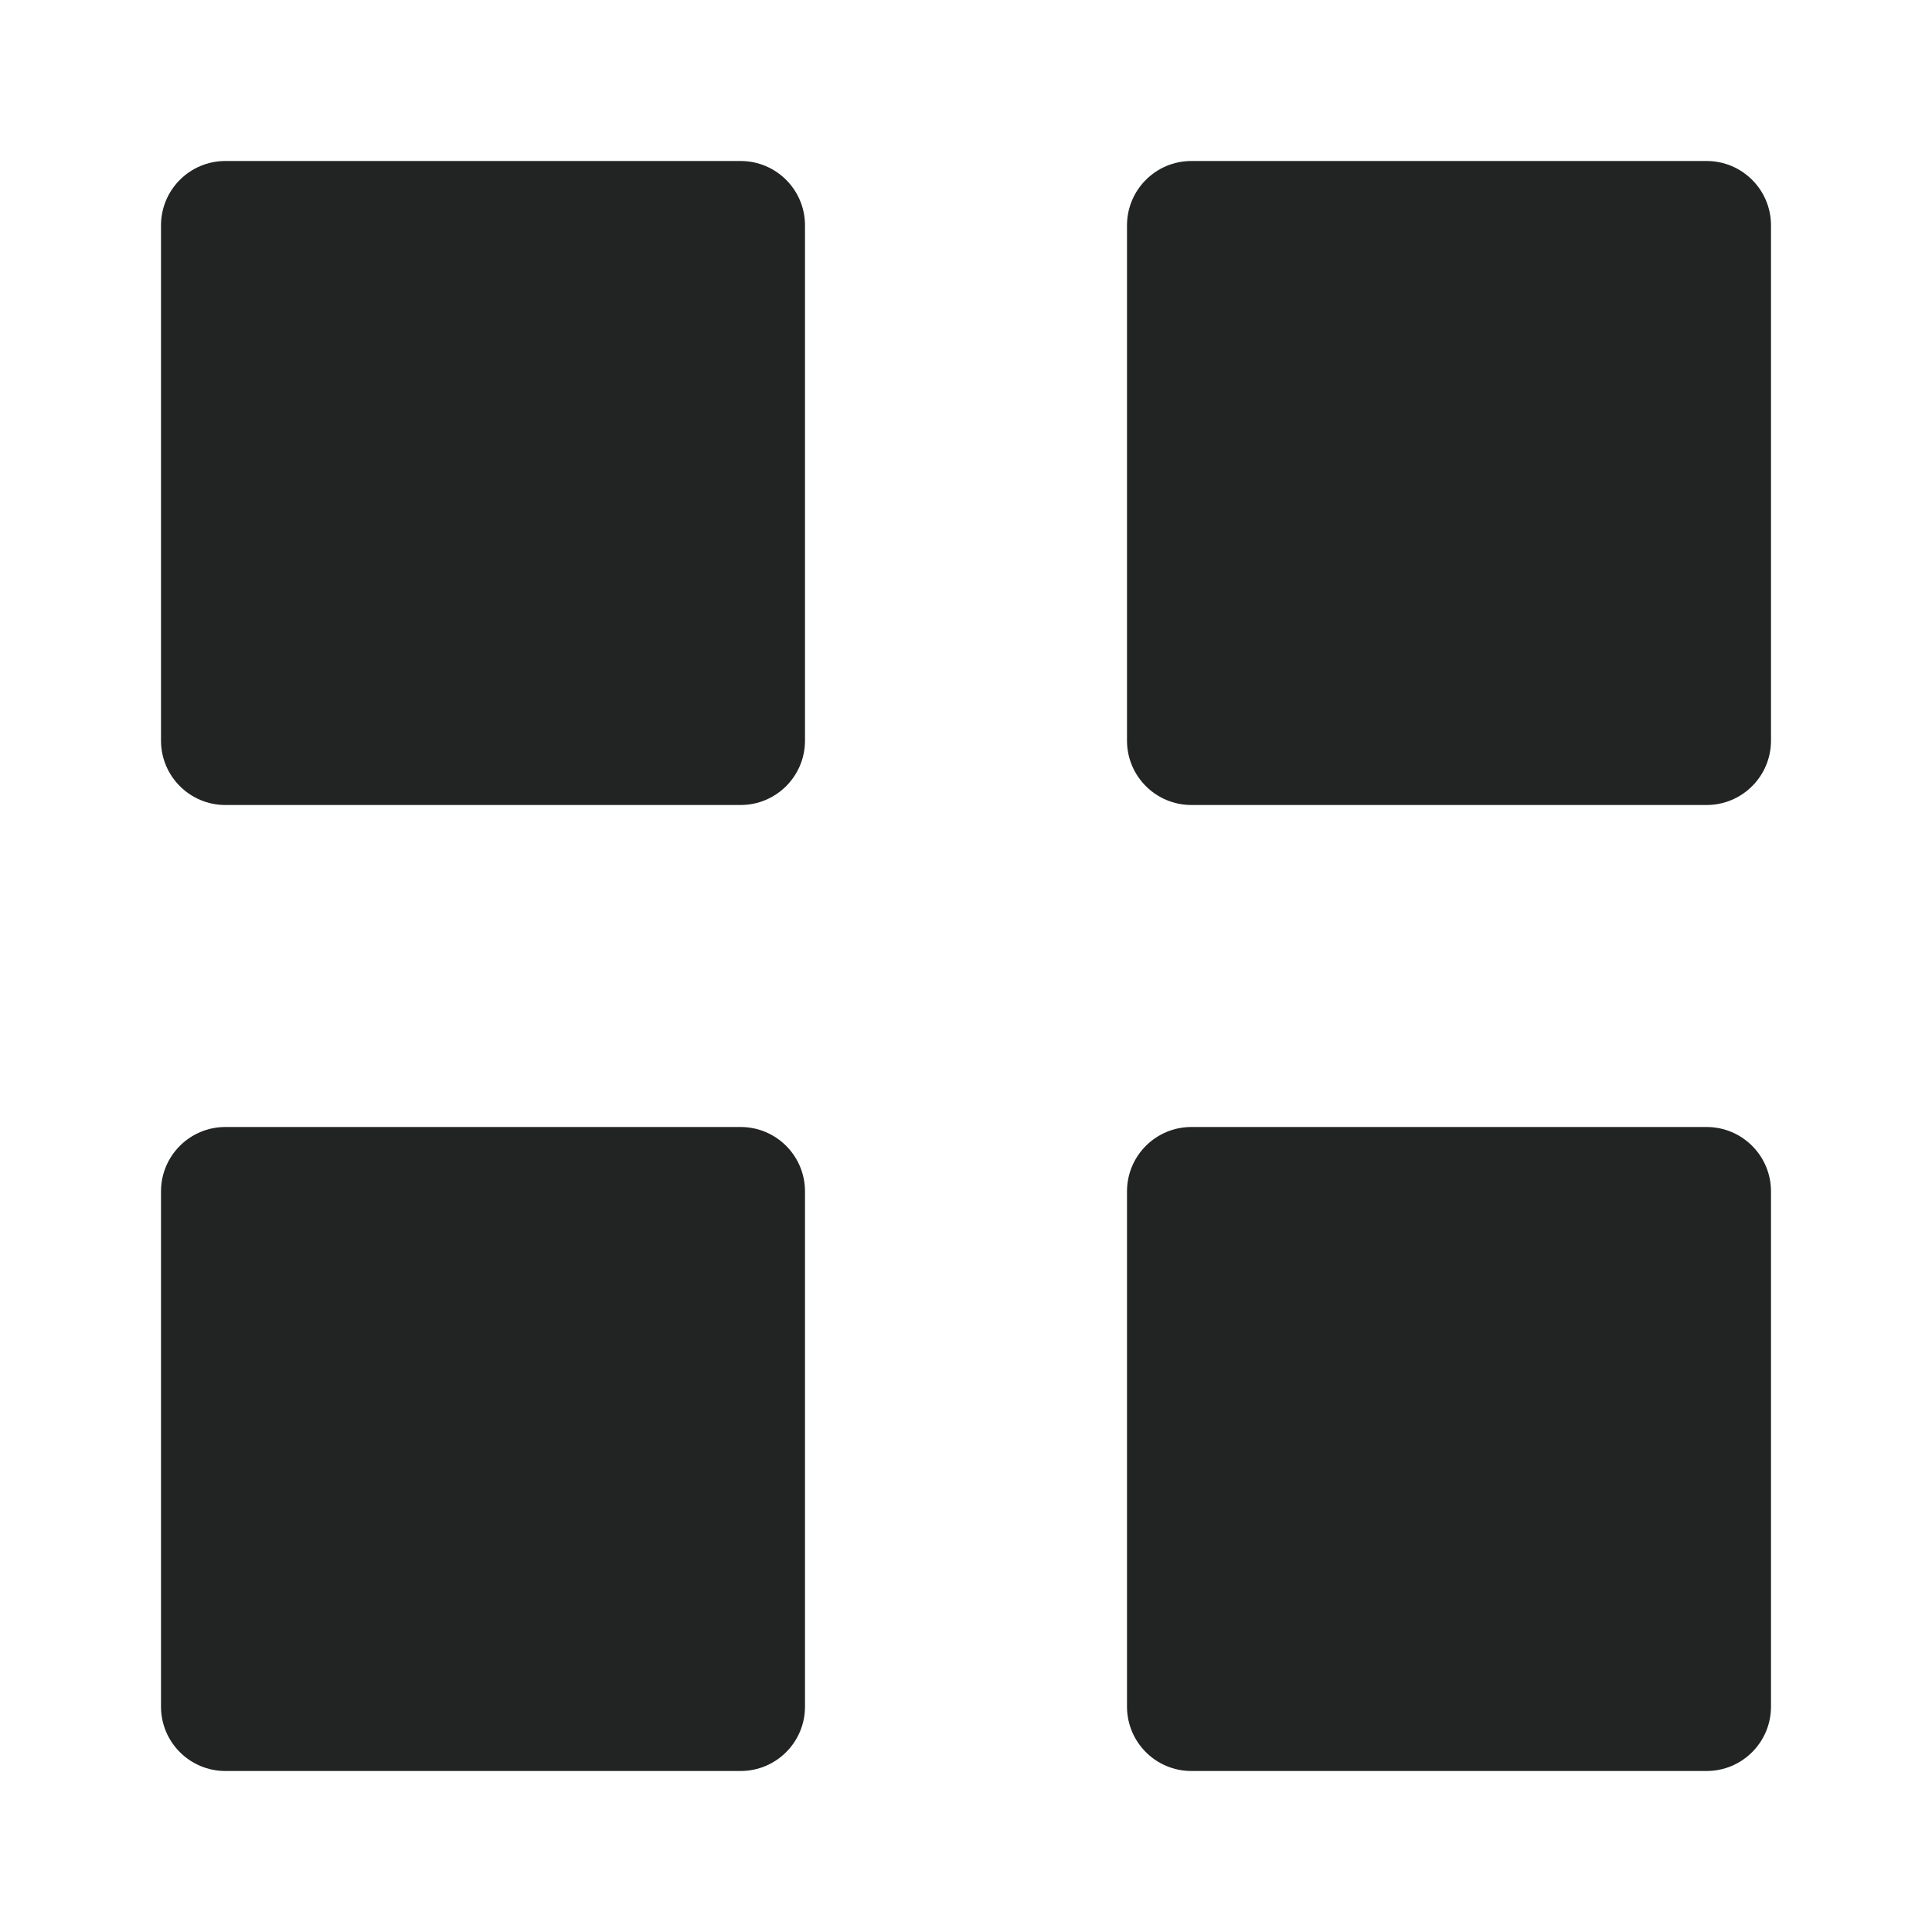
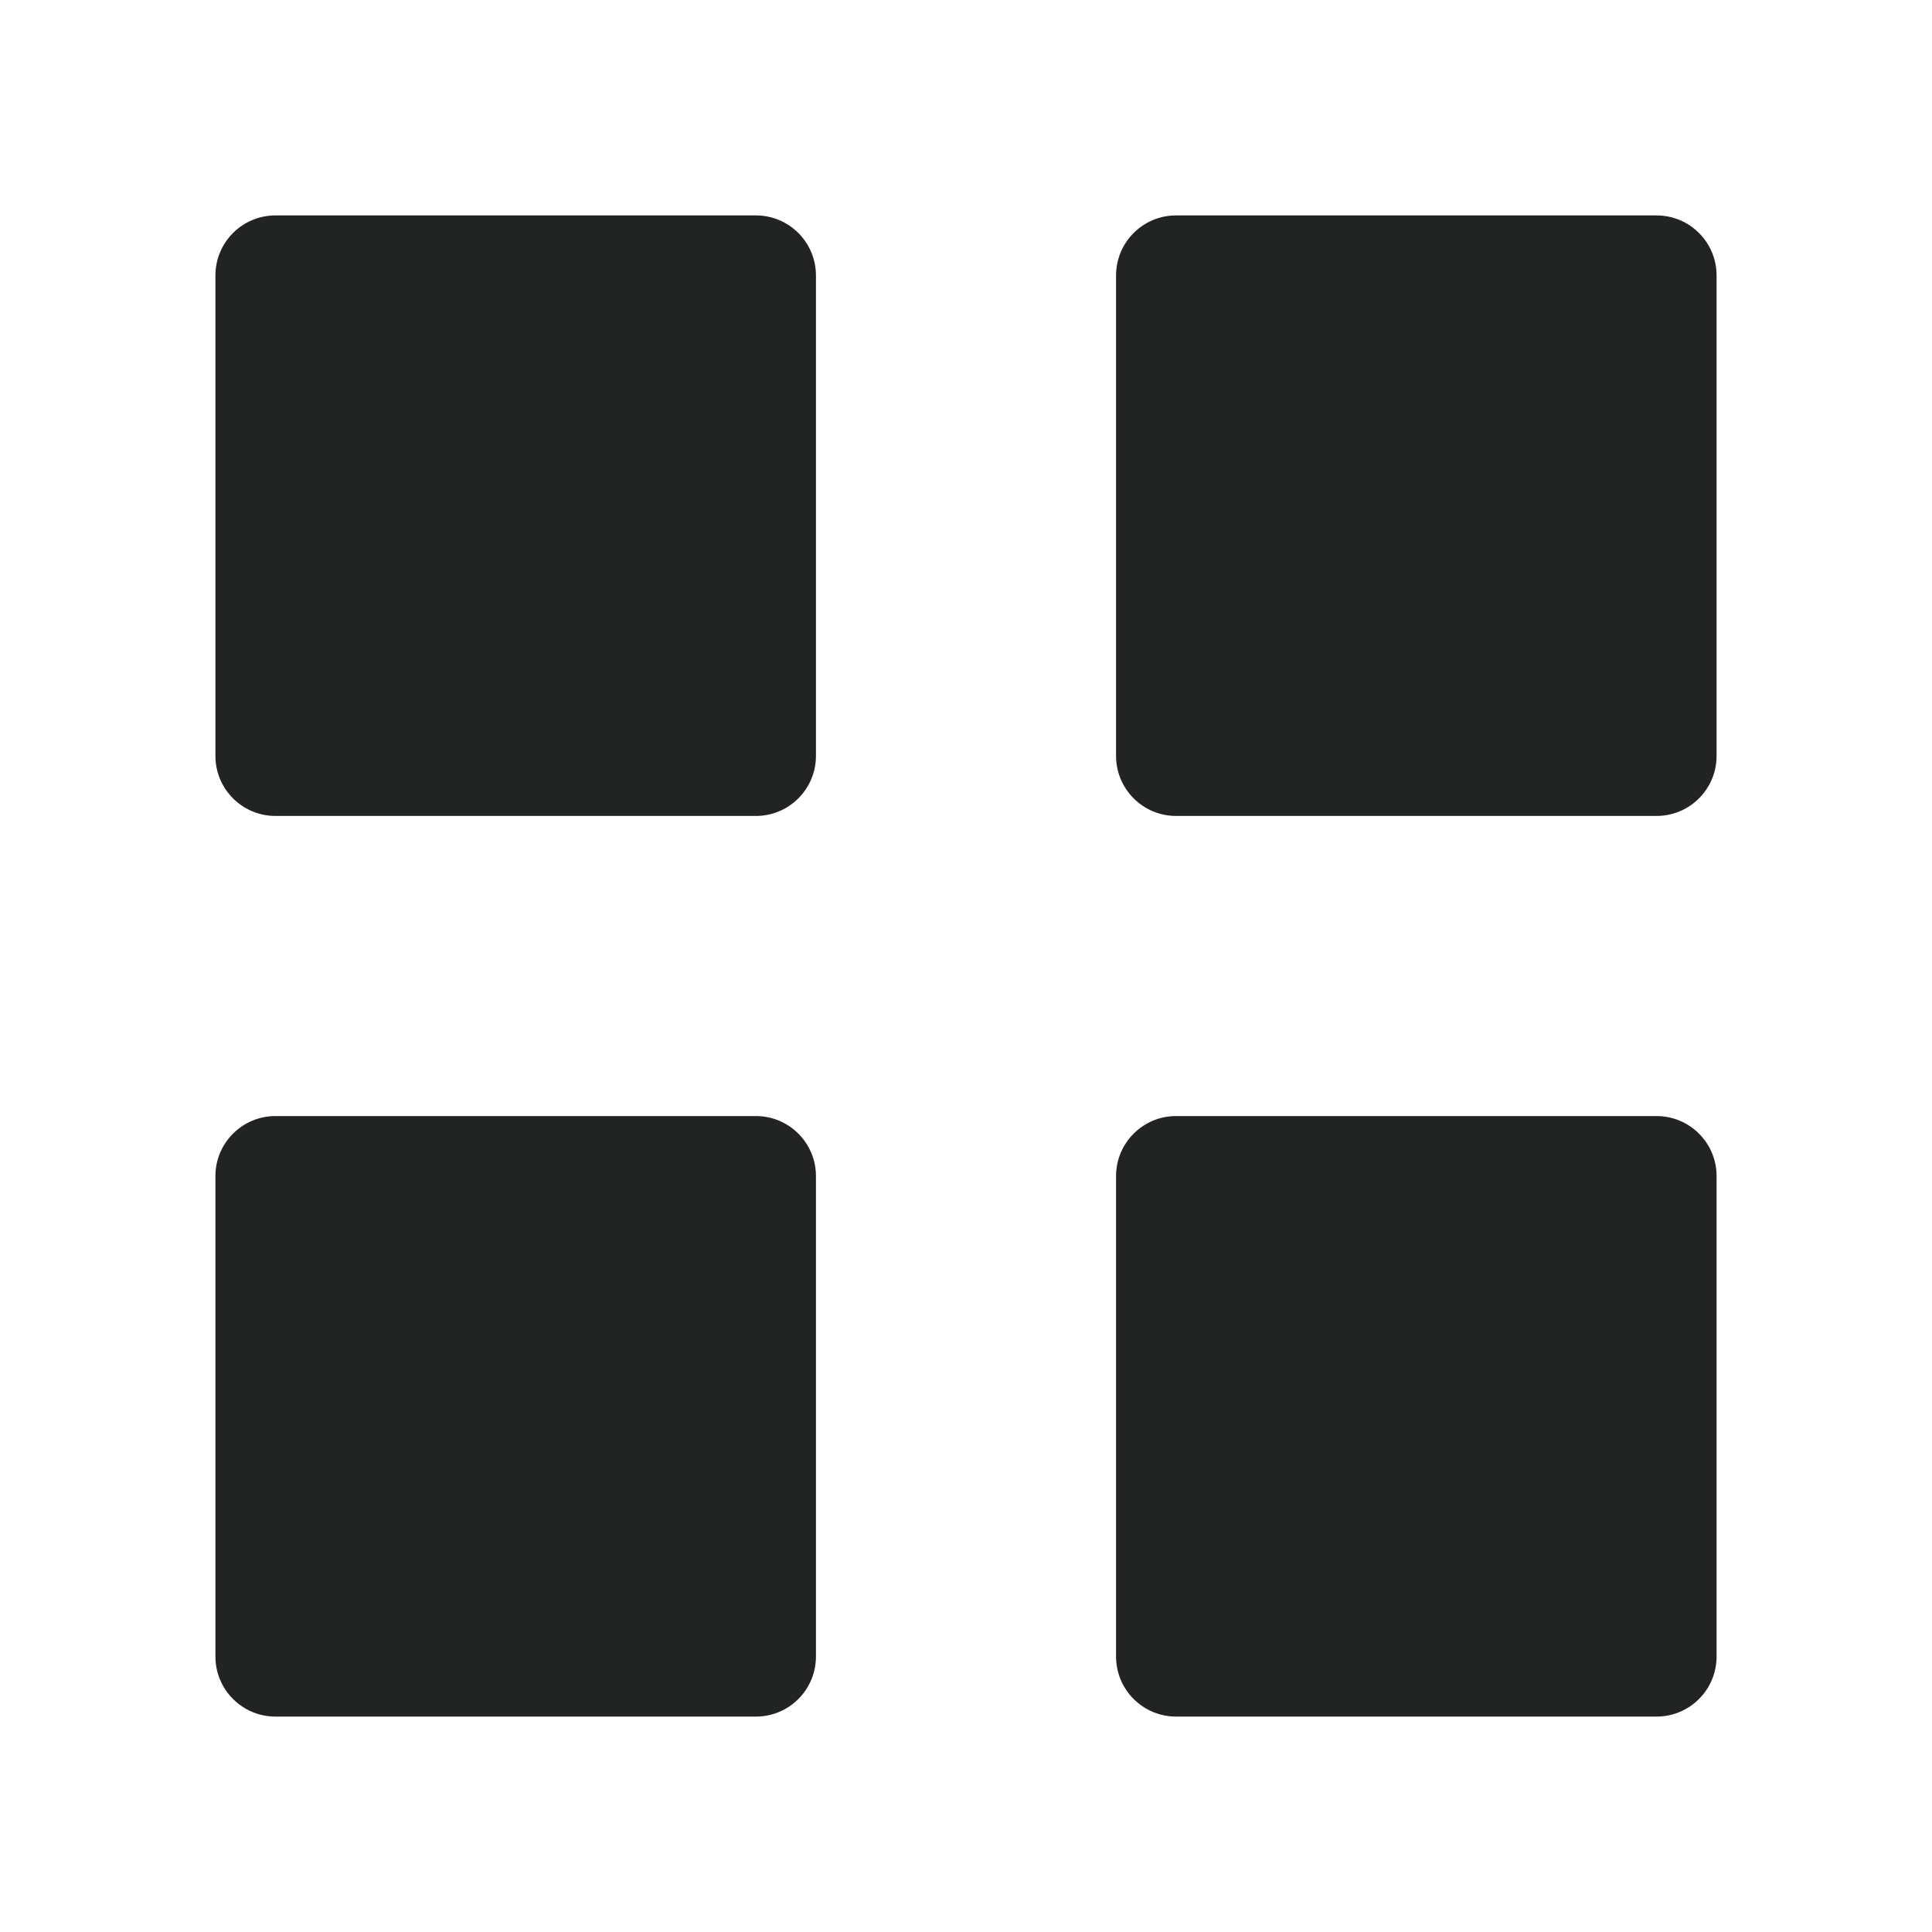
<svg xmlns="http://www.w3.org/2000/svg" width="100%" height="100%" viewBox="0 0 12 12" fill="none">
-   <path d="M4.6 1H1.4C1.179 1 1 1.179 1 1.4V4.6C1 4.821 1.179 5 1.4 5H4.6C4.821 5 5 4.821 5 4.6V1.4C5 1.179 4.821 1 4.6 1Z" fill="#212423" />
-   <path d="M10.6 1H7.4C7.179 1 7 1.179 7 1.4V4.6C7 4.821 7.179 5 7.4 5H10.6C10.821 5 11 4.821 11 4.6V1.4C11 1.179 10.821 1 10.6 1Z" fill="#212423" />
-   <path d="M4.6 7H1.4C1.179 7 1 7.179 1 7.4V10.6C1 10.821 1.179 11 1.4 11H4.6C4.821 11 5 10.821 5 10.6V7.4C5 7.179 4.821 7 4.6 7Z" fill="#212423" />
-   <path d="M10.6 7H7.4C7.179 7 7 7.179 7 7.4V10.6C7 10.821 7.179 11 7.4 11H10.6C10.821 11 11 10.821 11 10.6V7.4C11 7.179 10.821 7 10.6 7Z" fill="#212423" />
+   <path d="M4.695 1.338H1.711C1.505 1.338 1.338 1.505 1.338 1.711V4.695C1.338 4.901 1.505 5.068 1.711 5.068H4.695C4.901 5.068 5.068 4.901 5.068 4.695V1.711C5.068 1.505 4.901 1.338 4.695 1.338Z" fill="#212423" />
+   <path d="M10.289 1.338H7.305C7.099 1.338 6.932 1.505 6.932 1.711V4.695C6.932 4.901 7.099 5.068 7.305 5.068H10.289C10.495 5.068 10.662 4.901 10.662 4.695V1.711C10.662 1.505 10.495 1.338 10.289 1.338Z" fill="#212423" />
+   <path d="M4.695 6.932H1.711C1.505 6.932 1.338 7.099 1.338 7.305V10.289C1.338 10.495 1.505 10.662 1.711 10.662H4.695C4.901 10.662 5.068 10.495 5.068 10.289V7.305C5.068 7.099 4.901 6.932 4.695 6.932Z" fill="#212423" />
+   <path d="M10.289 6.932H7.305C7.099 6.932 6.932 7.099 6.932 7.305V10.289C6.932 10.495 7.099 10.662 7.305 10.662H10.289C10.495 10.662 10.662 10.495 10.662 10.289V7.305C10.662 7.099 10.495 6.932 10.289 6.932Z" fill="#212423" />
</svg>
